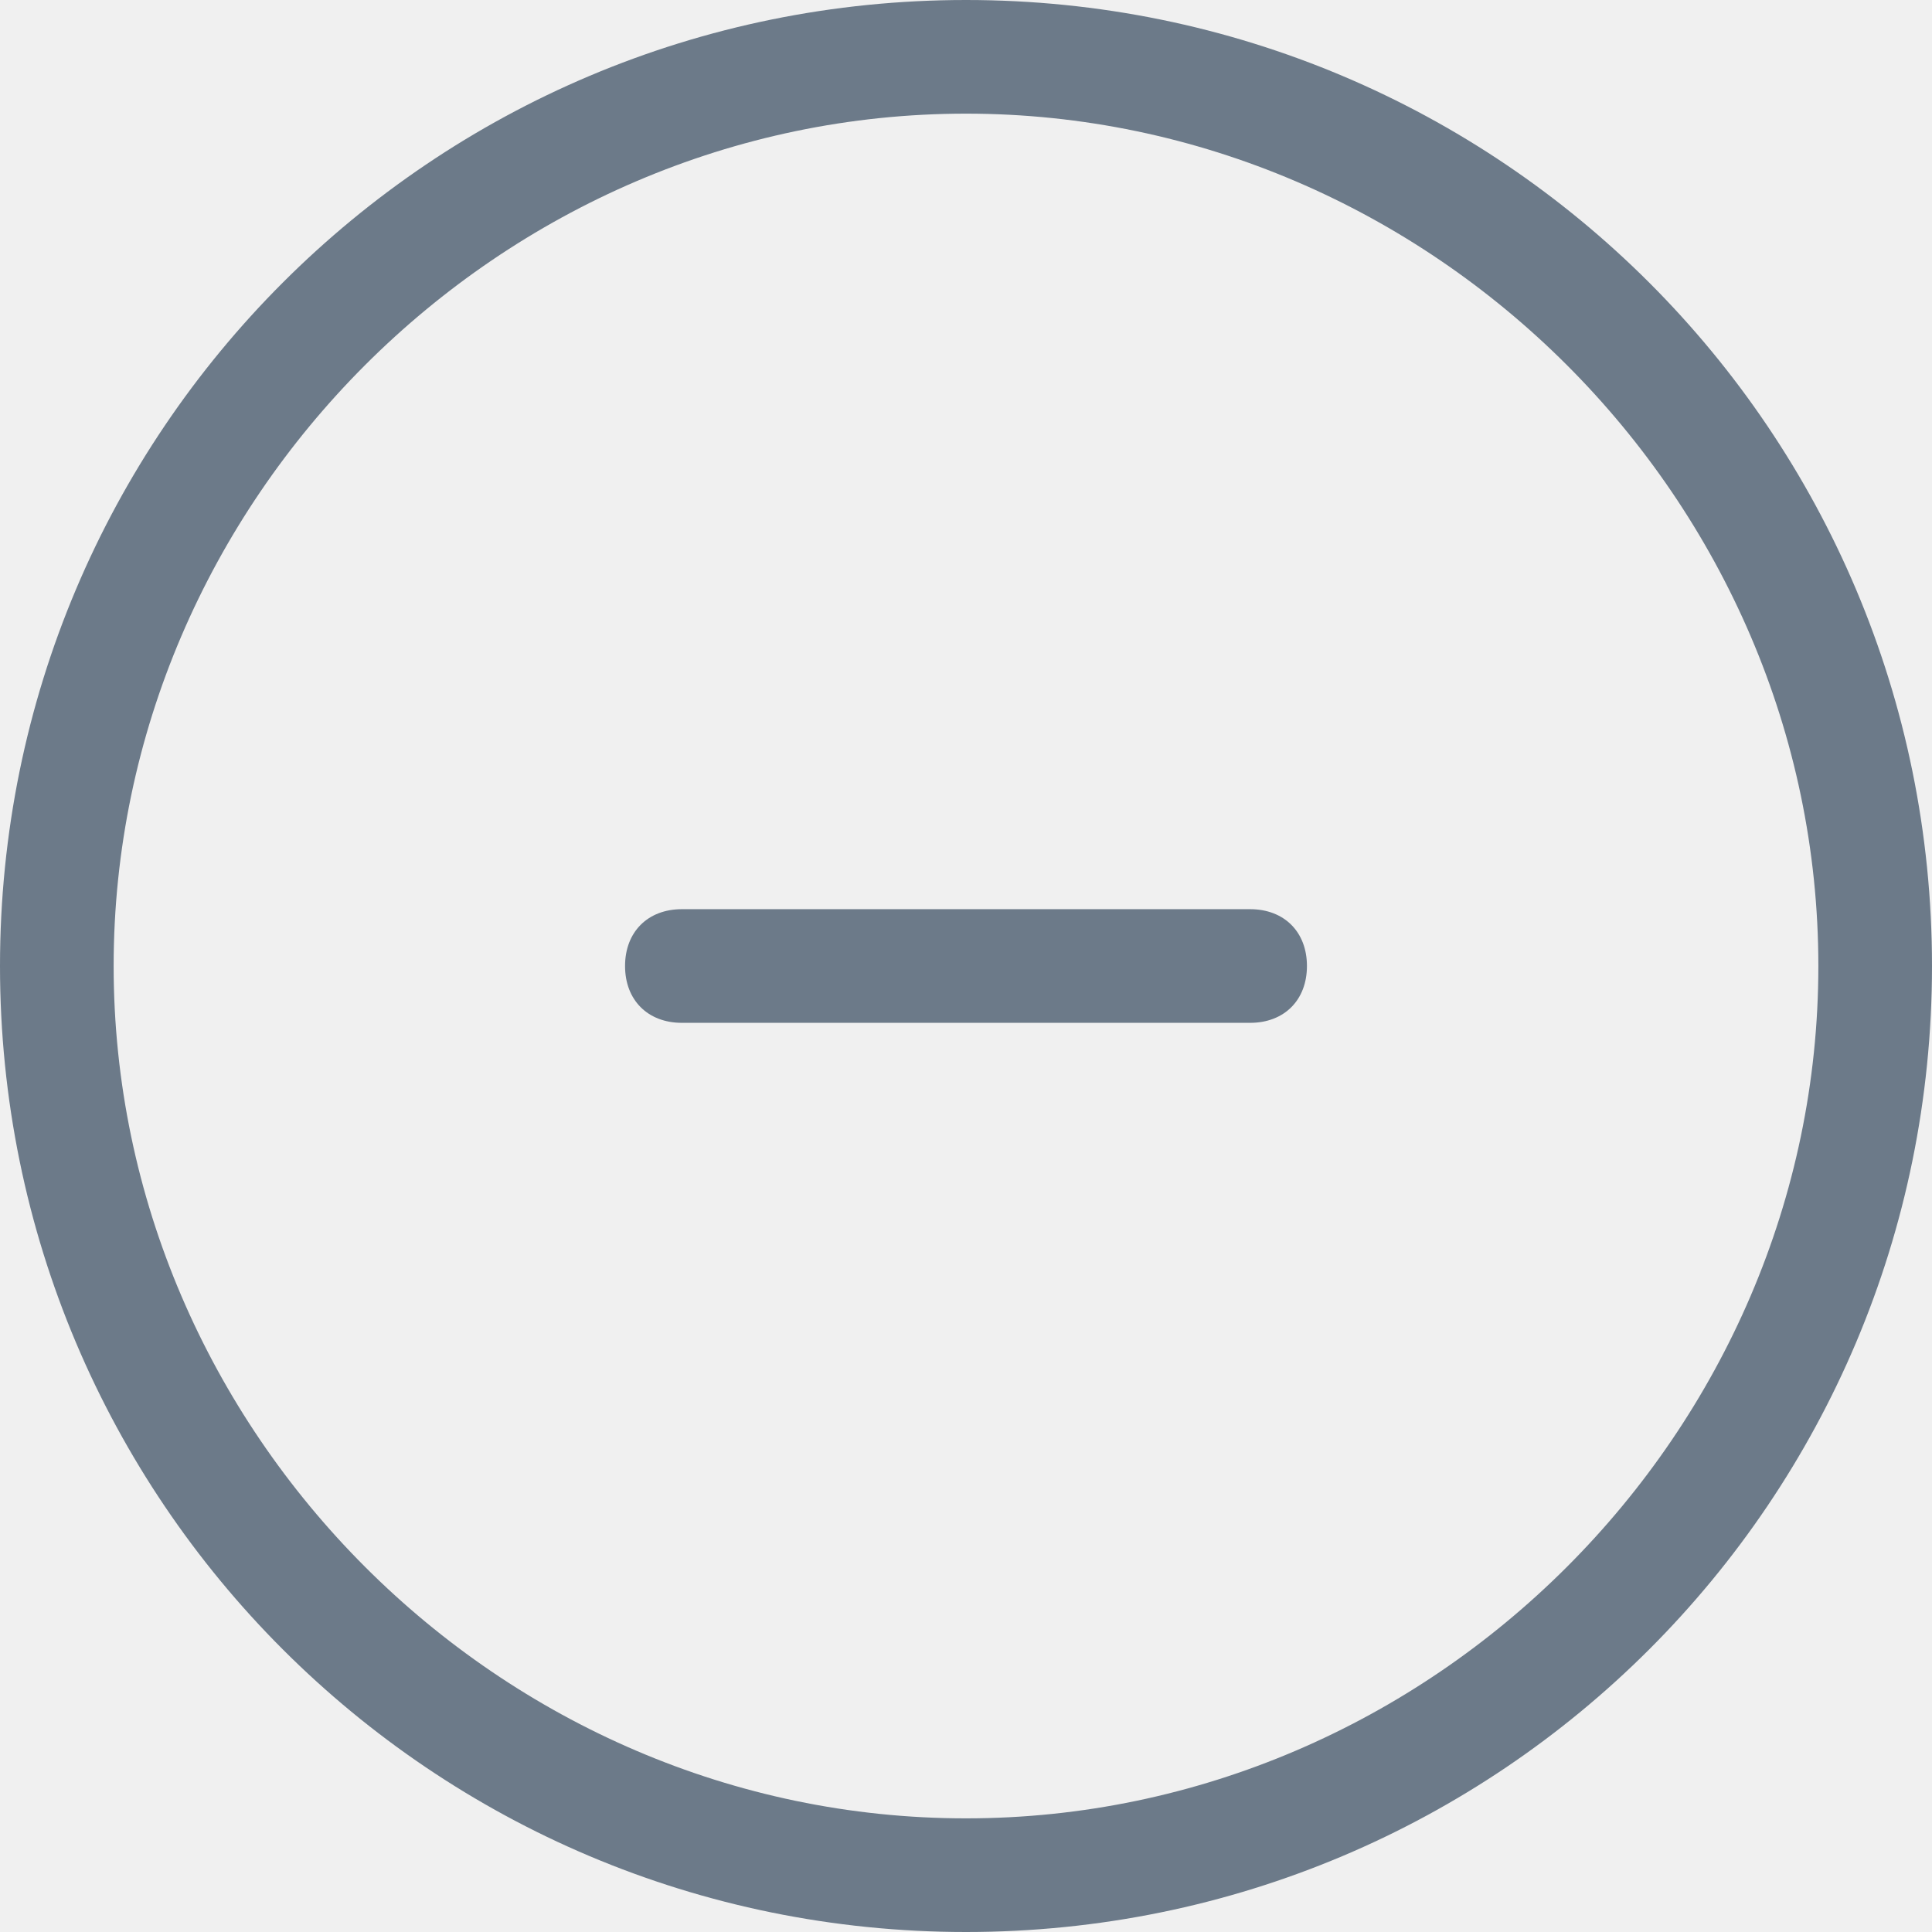
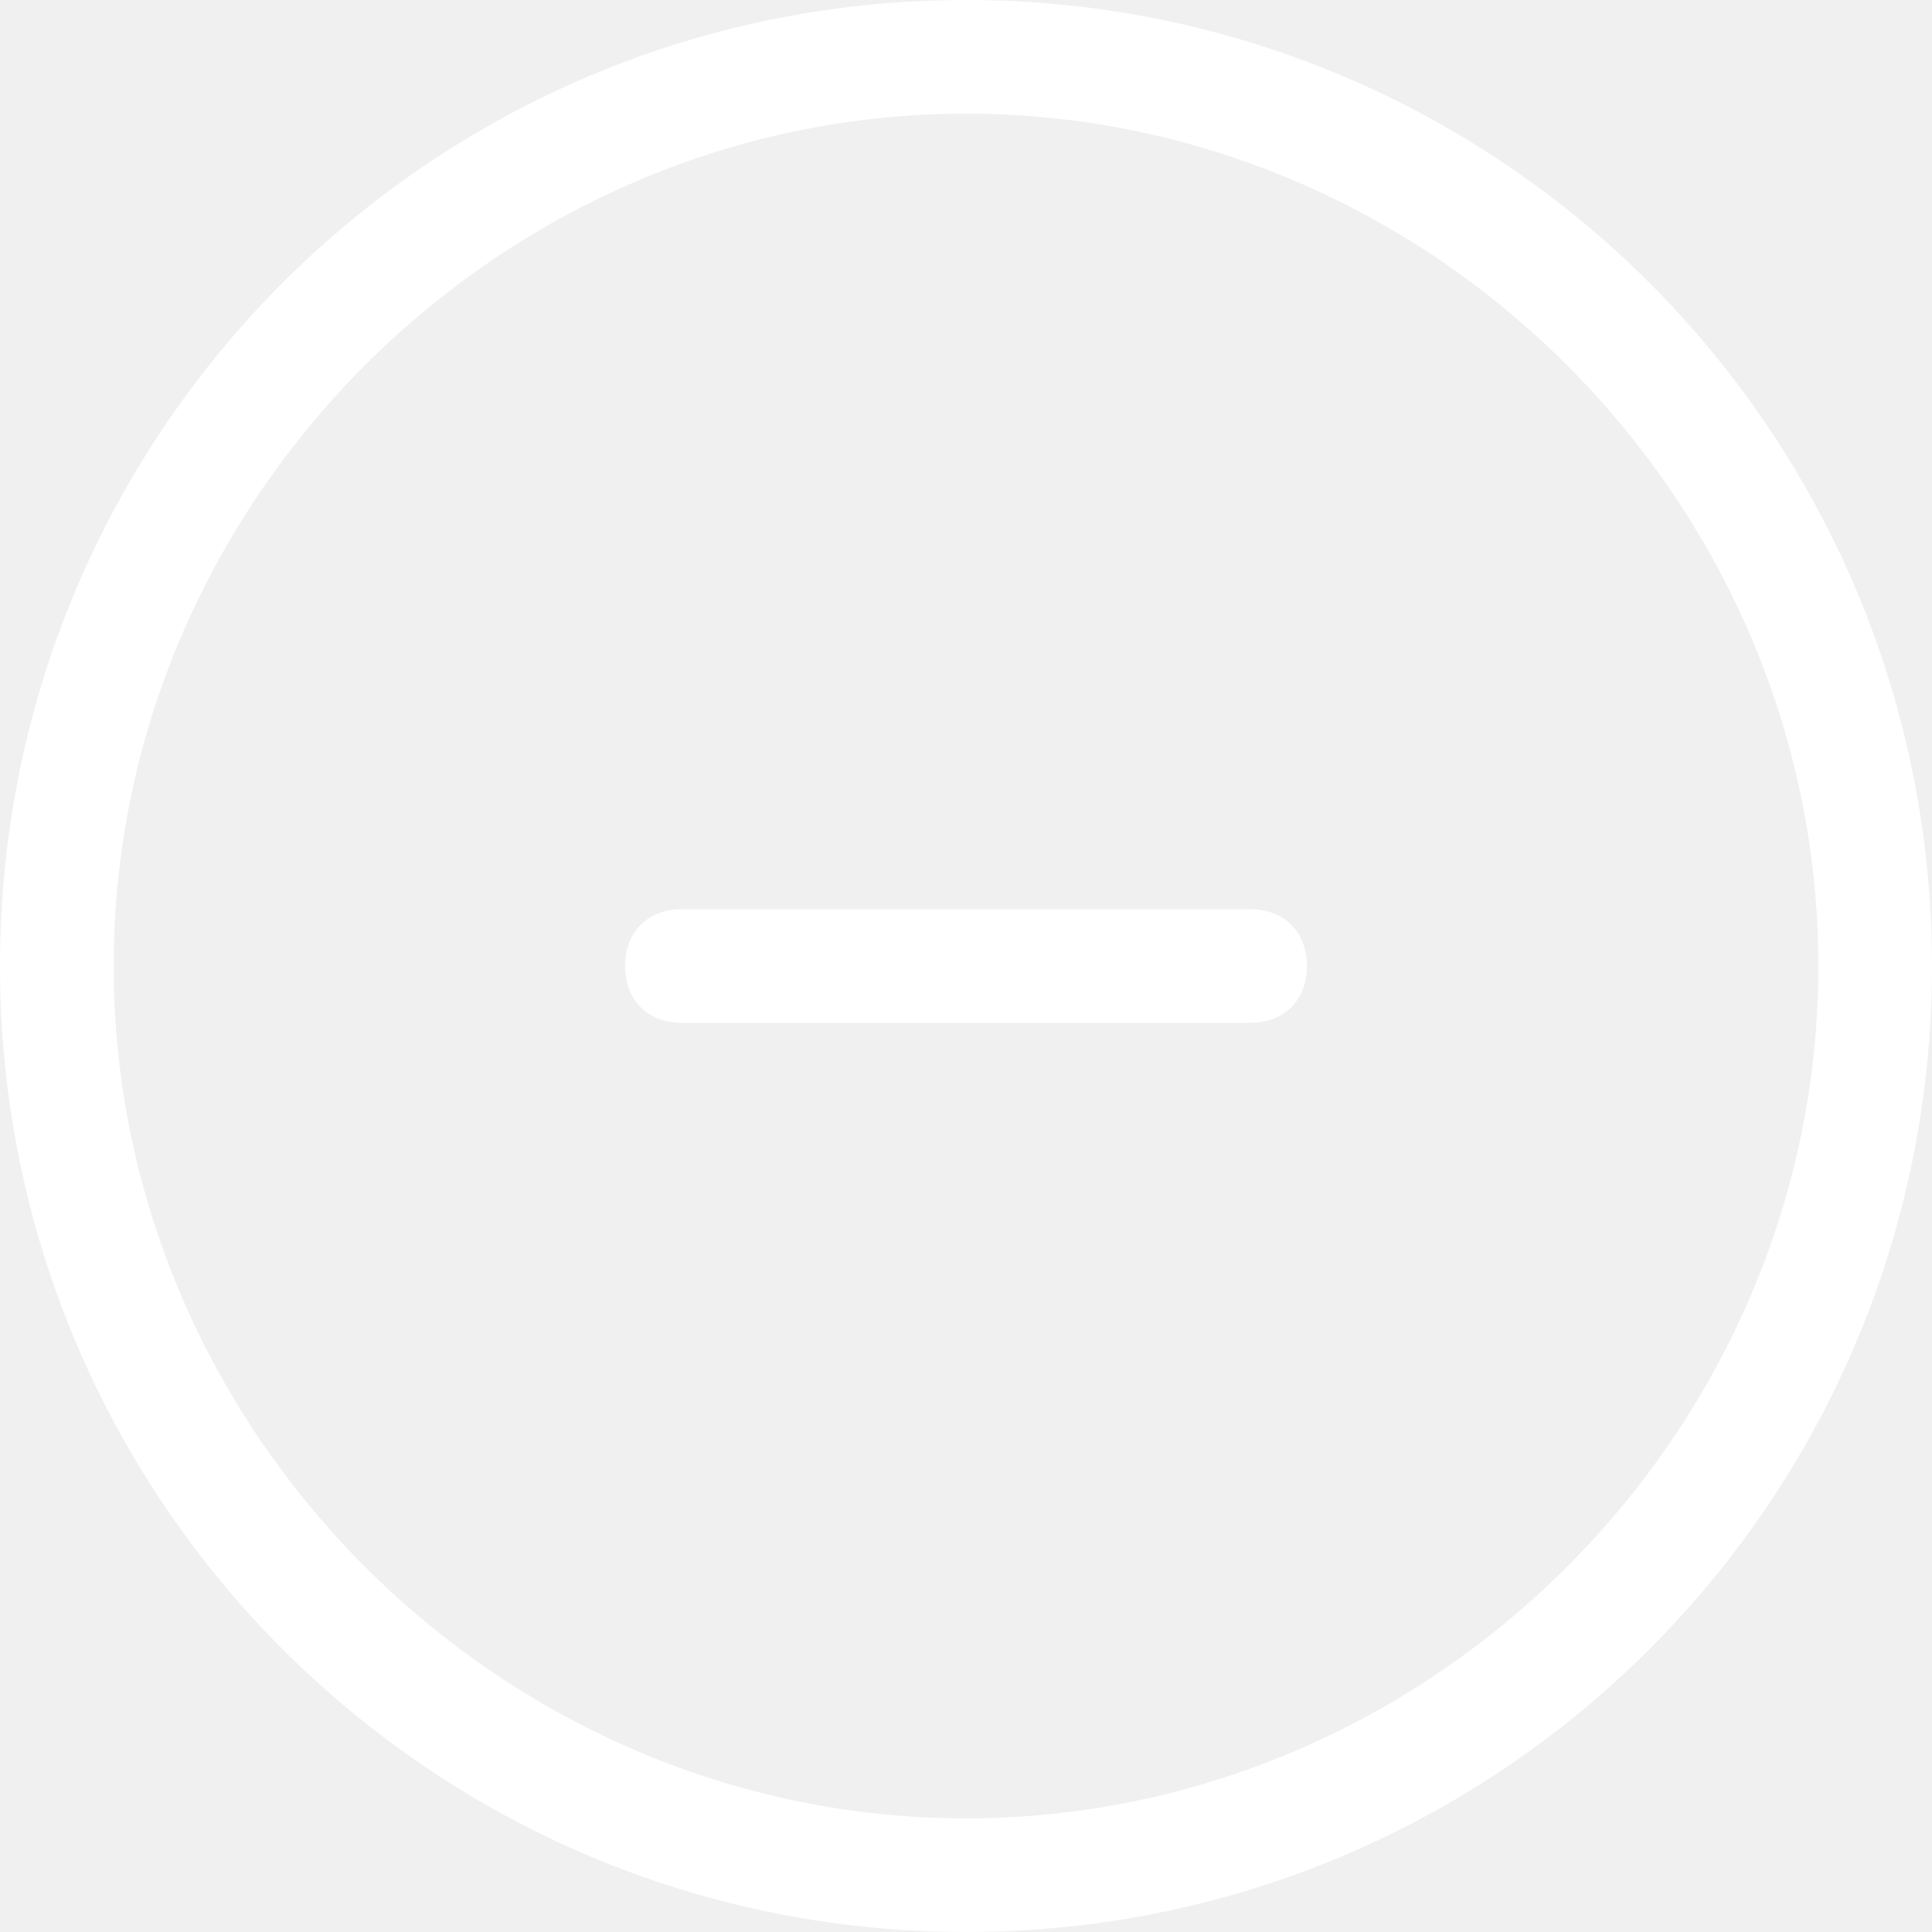
- <svg xmlns="http://www.w3.org/2000/svg" version="1.1" viewBox="0 0 295.82 295.82" enable-background="new 0 0 295.82 295.82" style="fill:#6C7A89">
+ <svg xmlns="http://www.w3.org/2000/svg" version="1.1" viewBox="0 0 295.82 295.82" enable-background="new 0 0 295.82 295.82" style="fill:#fff">
  <g>
    <g>
      <path d="M147.91,0C66.124,0,0,66.124,0,147.91s66.124,147.91,147.91,147.91s147.91-66.124,147.91-147.91S229.696,0,147.91,0z     M147.91,278.419c-71.345,0-130.509-59.164-130.509-130.509S76.565,17.401,147.91,17.401S278.419,76.565,278.419,147.91    S219.255,278.419,147.91,278.419z" />
      <path d="m191.413,139.21h-87.006c-5.22,0-8.701,3.48-8.701,8.701 0,5.22 3.48,8.701 8.701,8.701h87.006c5.22,0 8.701-3.48 8.701-8.701 0-5.221-3.481-8.701-8.701-8.701z" />
    </g>
  </g>
</svg>
